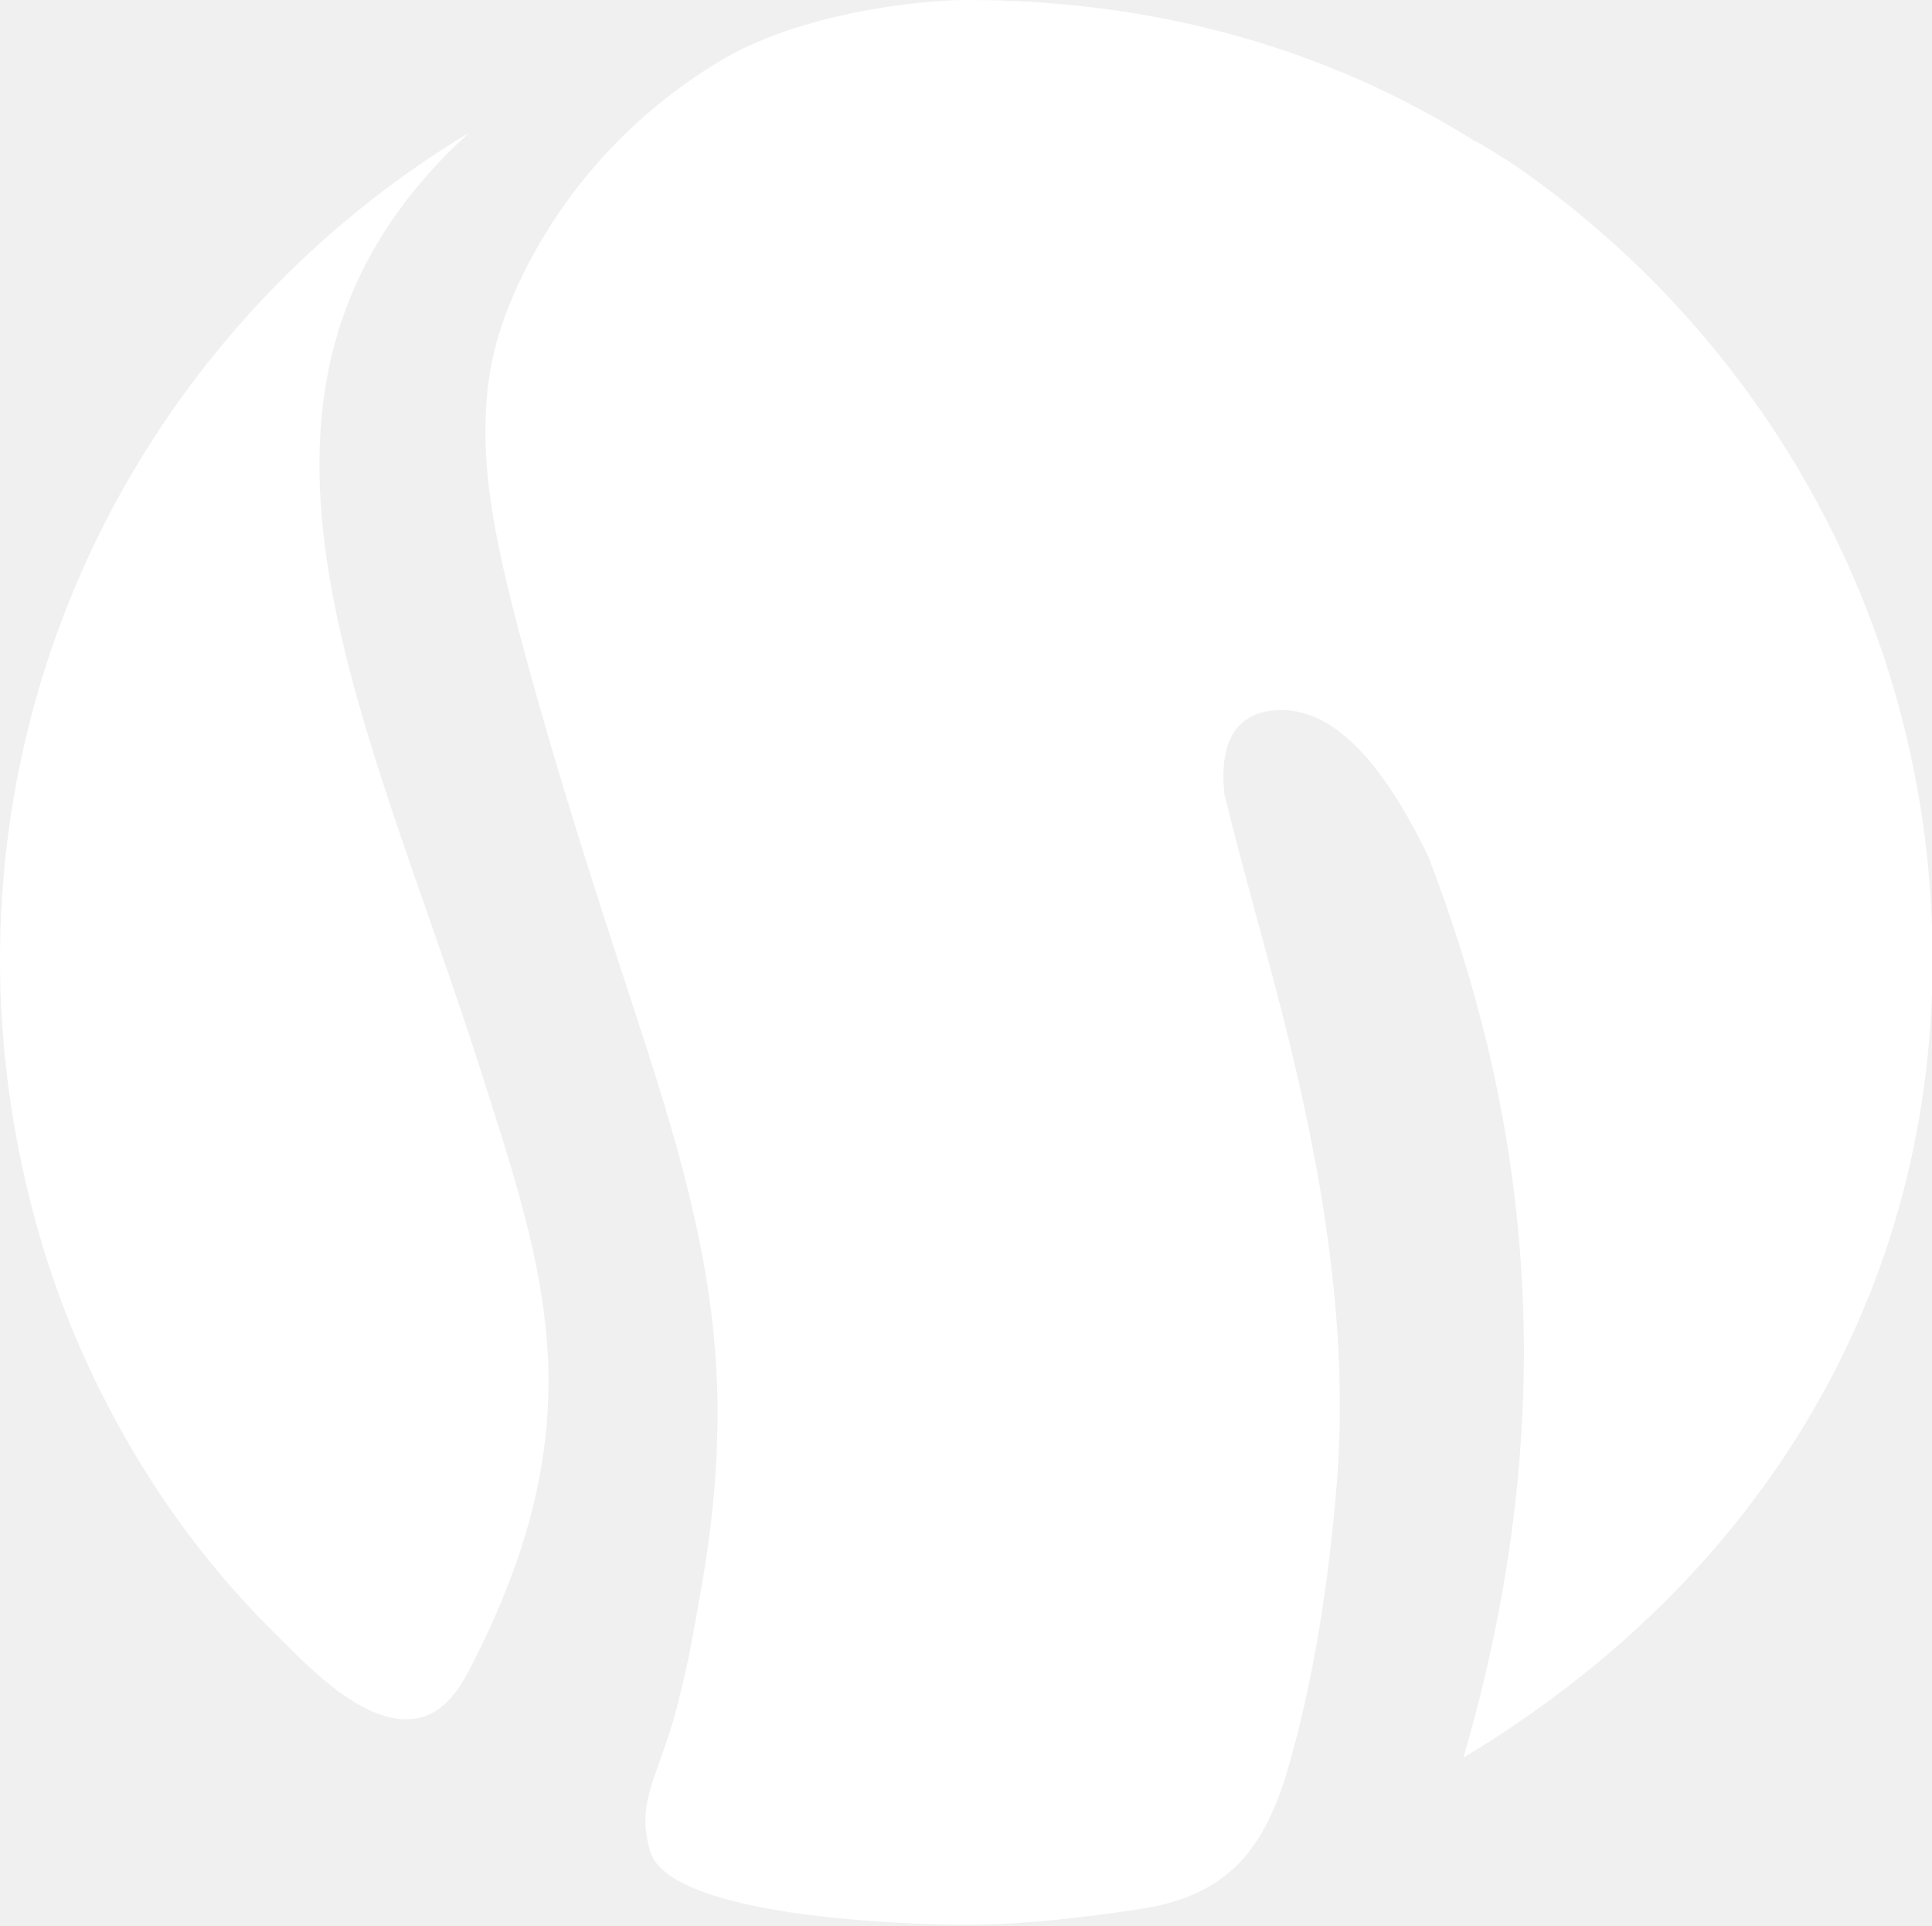
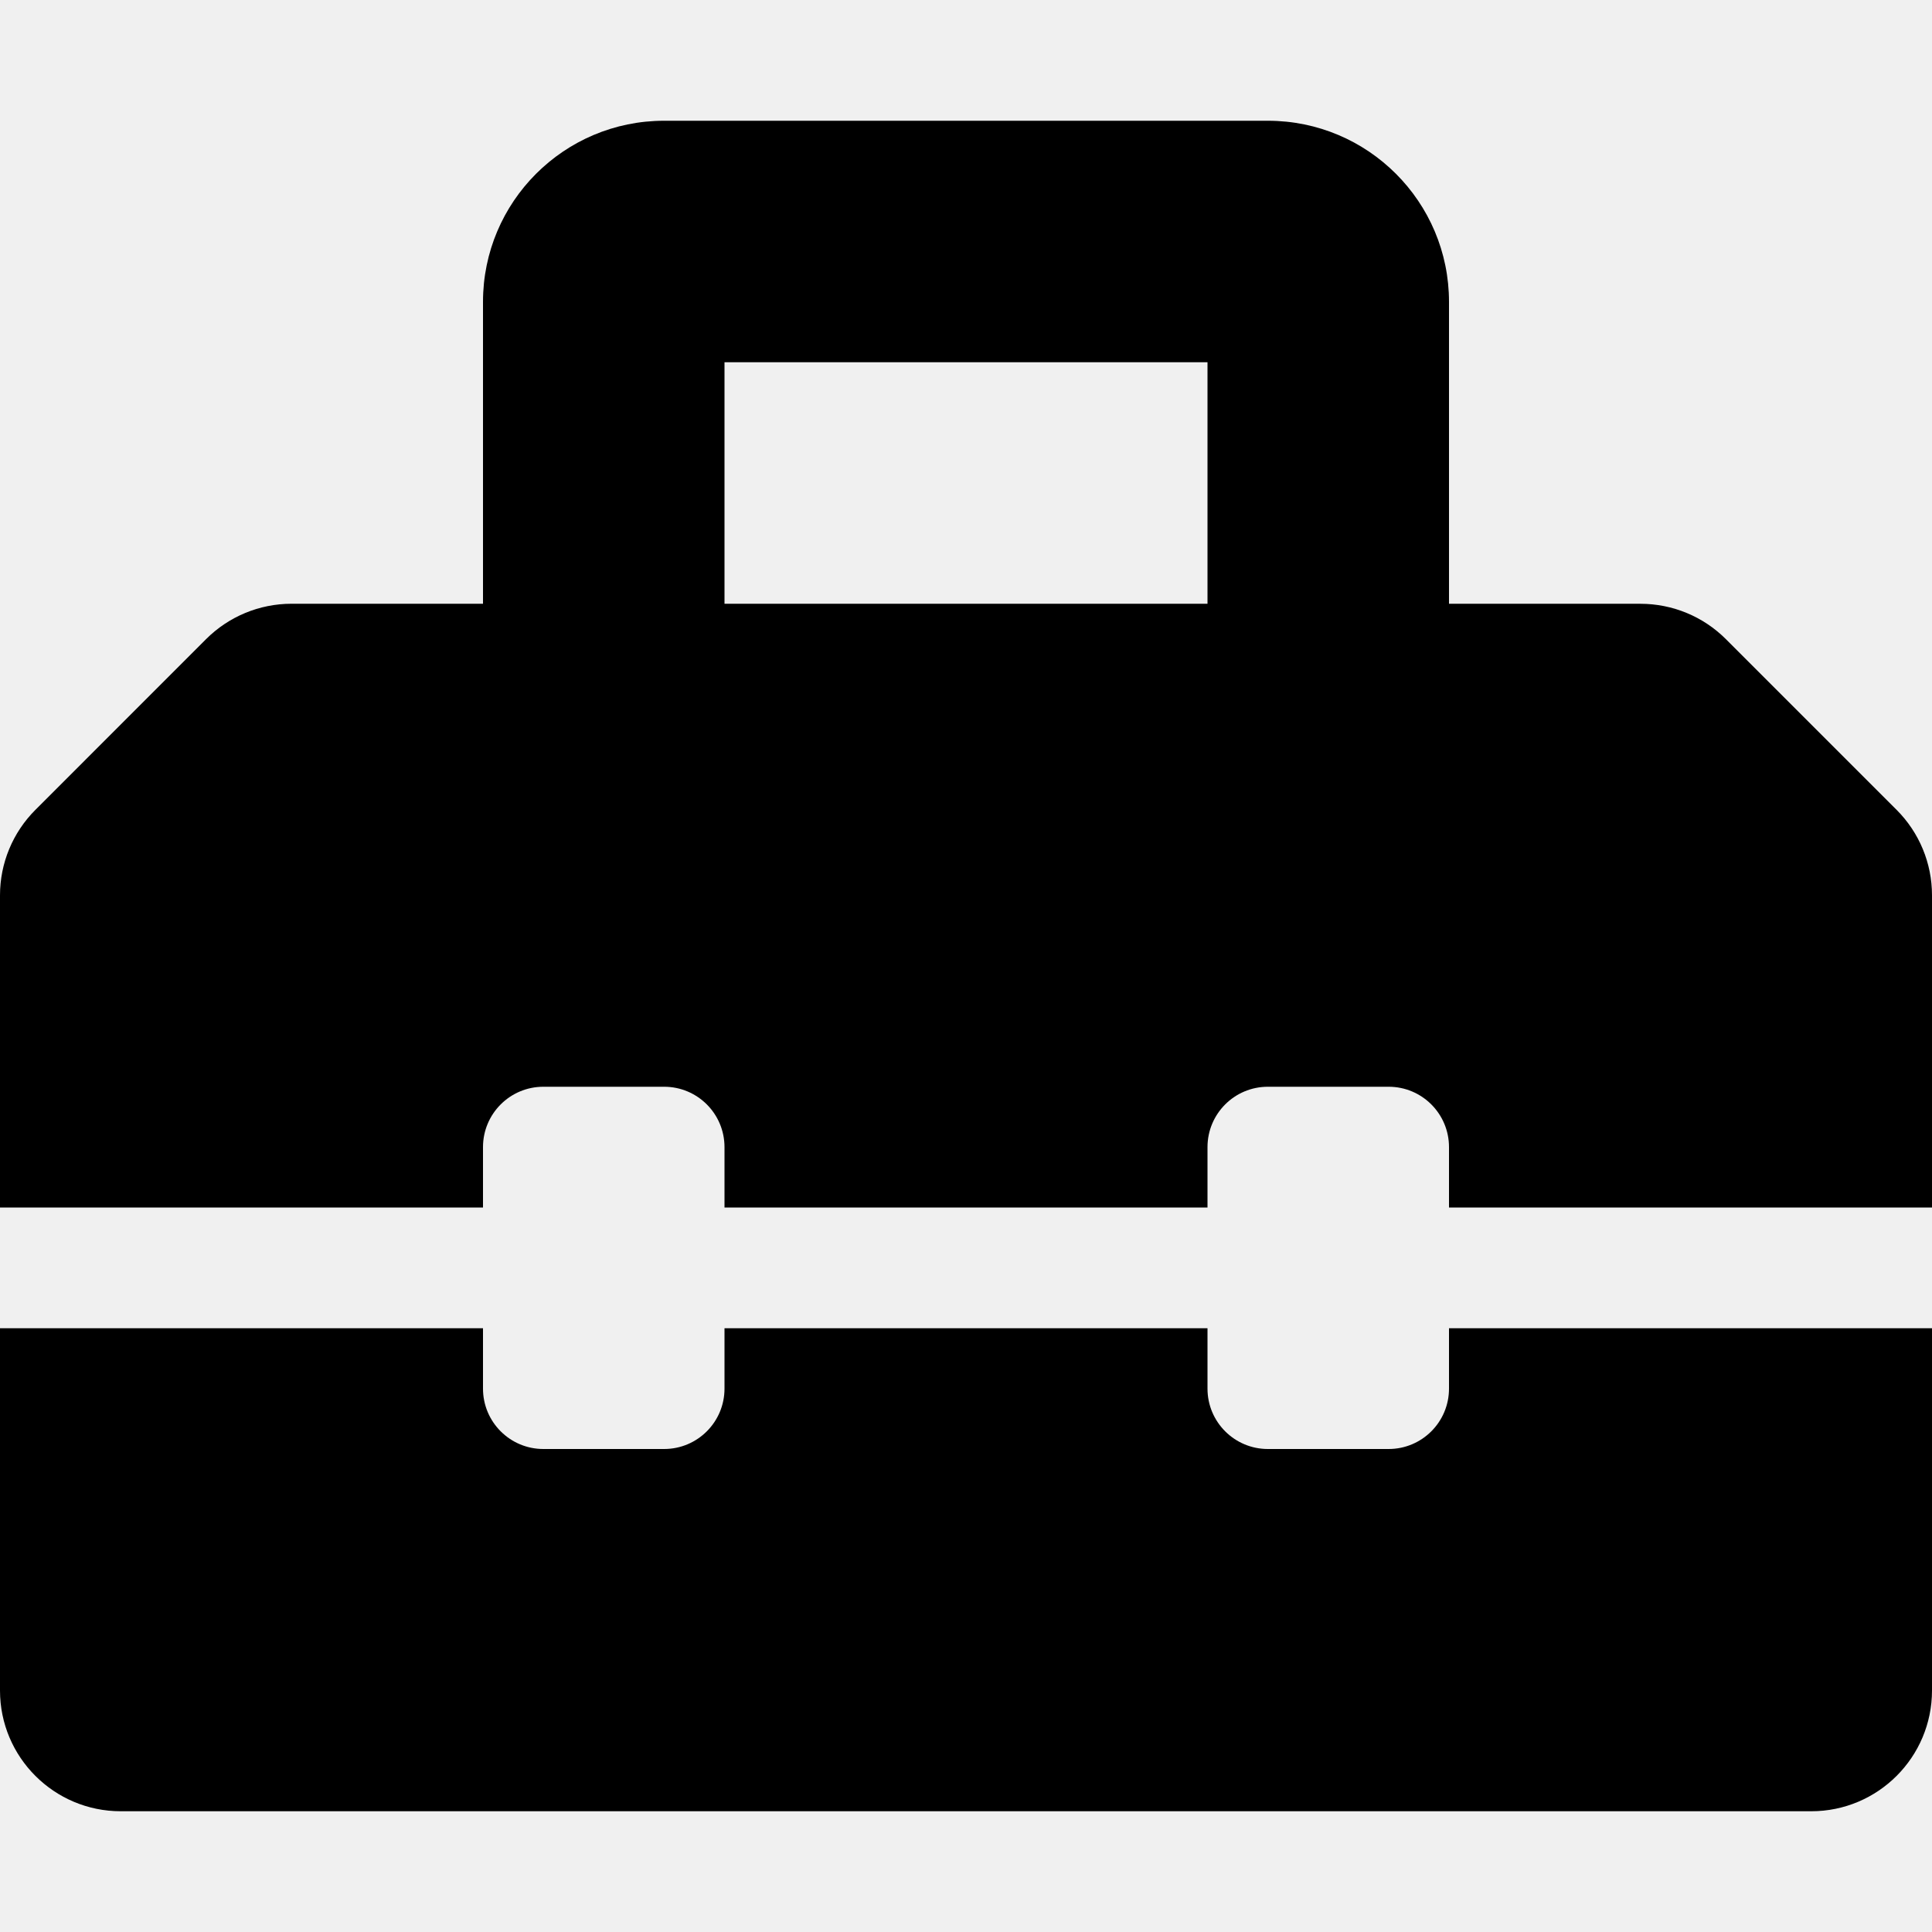
- <svg xmlns="http://www.w3.org/2000/svg" version="1.1" id="Layer_1" x="0px" y="0px" viewBox="0 0 308.8 307.7" style="enable-background:new 0 0 308.8 307.7;" xml:space="preserve">
-   <style type="text/css">
- 	.st0{fill:#FFFFFF;}
- </style>
-   <g>
-     <g>
-       <path class="st0" d="M75,21.2C30.1,48.2,0,97.3,0,153.5c0,19.5,3.9,40,11.2,58.1c7.3,17.9,17.9,34.5,31.5,48.2    c3.8,3.8,7.5,7.7,11.9,10.9c13.2,9.3,18.2,0.4,20.5-4c2.4-4.6,4.6-9.4,6.4-14.2c3.5-9.1,5.7-18.6,6.1-28.4    c0.8-18-5.1-35.2-10.5-52.2C58.6,113.7,30.2,62,75,21.2z" />
-       <path class="st0" d="M241.5,26c0,0-5.5-3.5-5.7-3.4C212.1,7.7,184.7,0,154.6,0c-7.8,0-26.9,2.1-39.6,9.8    C91.9,23.7,82.9,44,80.2,52c-5.2,15.3-1.7,31.6,2.2,46.8c4.7,18.1,10.3,36,16.1,53.8c6.5,20,13.6,40,15.6,61    c1.4,14.2,0.2,28.5-2.4,42.4c-1.2,6.7-1.4,8.2-3,14.8c-2.9,12.6-7.3,16.5-4.8,25c3,10.6,40.9,11.8,50.3,11.8    c9.4,0,18.8-1.1,28-2.5c14.1-2.1,20-9.6,23.8-22.9c4.2-14.7,6.5-30.4,7.7-45.6c1.9-24.8-2.5-50-8.6-74c-3-11.9-6.5-23.7-9.4-35.7    c-0.6-5.8,0.2-12.8,8.2-13.4c9.1-0.6,17.1,8.3,24.4,23.4c14,36.6,23.2,83.7,5.6,144c44.9-26.9,75-71.5,75-127.7    C308.8,100.4,282.1,53.7,241.5,26z" />
-     </g>
-   </g>
+ <svg xmlns="http://www.w3.org/2000/svg" viewBox="0 0 512 512">
+   <path d="M502.63 214.63l-45.25-45.25c-6-6-14.14-9.37-22.63-9.37H384V80c0-26.51-21.49-48-48-48H176c-26.51 0-48 21.49-48 48v80H77.25c-8.49 0-16.62 3.37-22.63 9.37L9.37 214.63c-6 6-9.37 14.14-9.37 22.63V320h128v-16c0-8.84 7.16-16 16-16h32c8.84 0 16 7.16 16 16v16h128v-16c0-8.84 7.16-16 16-16h32c8.84 0 16 7.16 16 16v16h128v-82.75c0-8.48-3.37-16.62-9.37-22.62zM320 160H192V96h128v64zm64 208c0 8.84-7.16 16-16 16h-32c-8.84 0-16-7.16-16-16v-16H192v16c0 8.84-7.16 16-16 16h-32c-8.84 0-16-7.16-16-16v-16H0v96c0 17.67 14.33 32 32 32h448c17.67 0 32-14.33 32-32v-96H384v16z" />
</svg>
